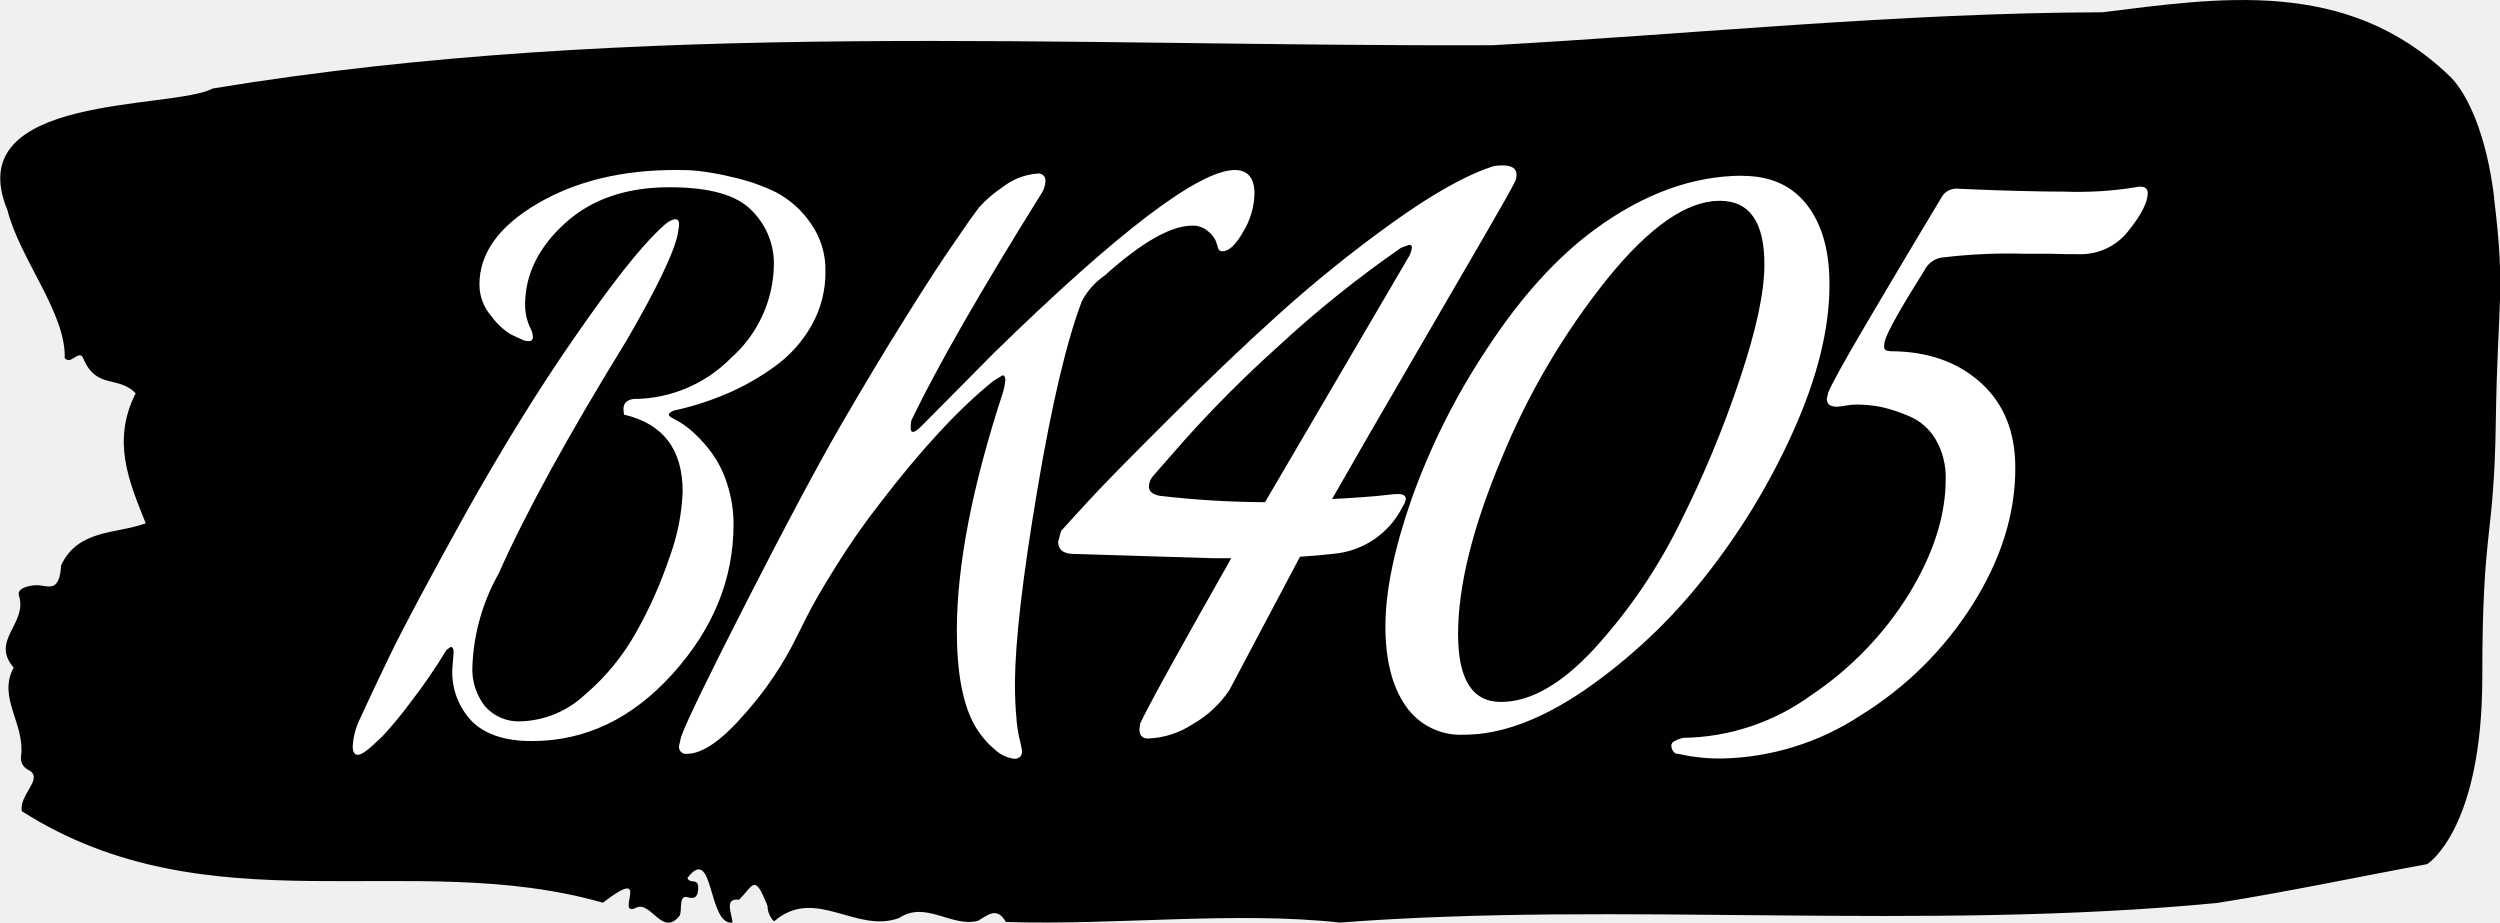
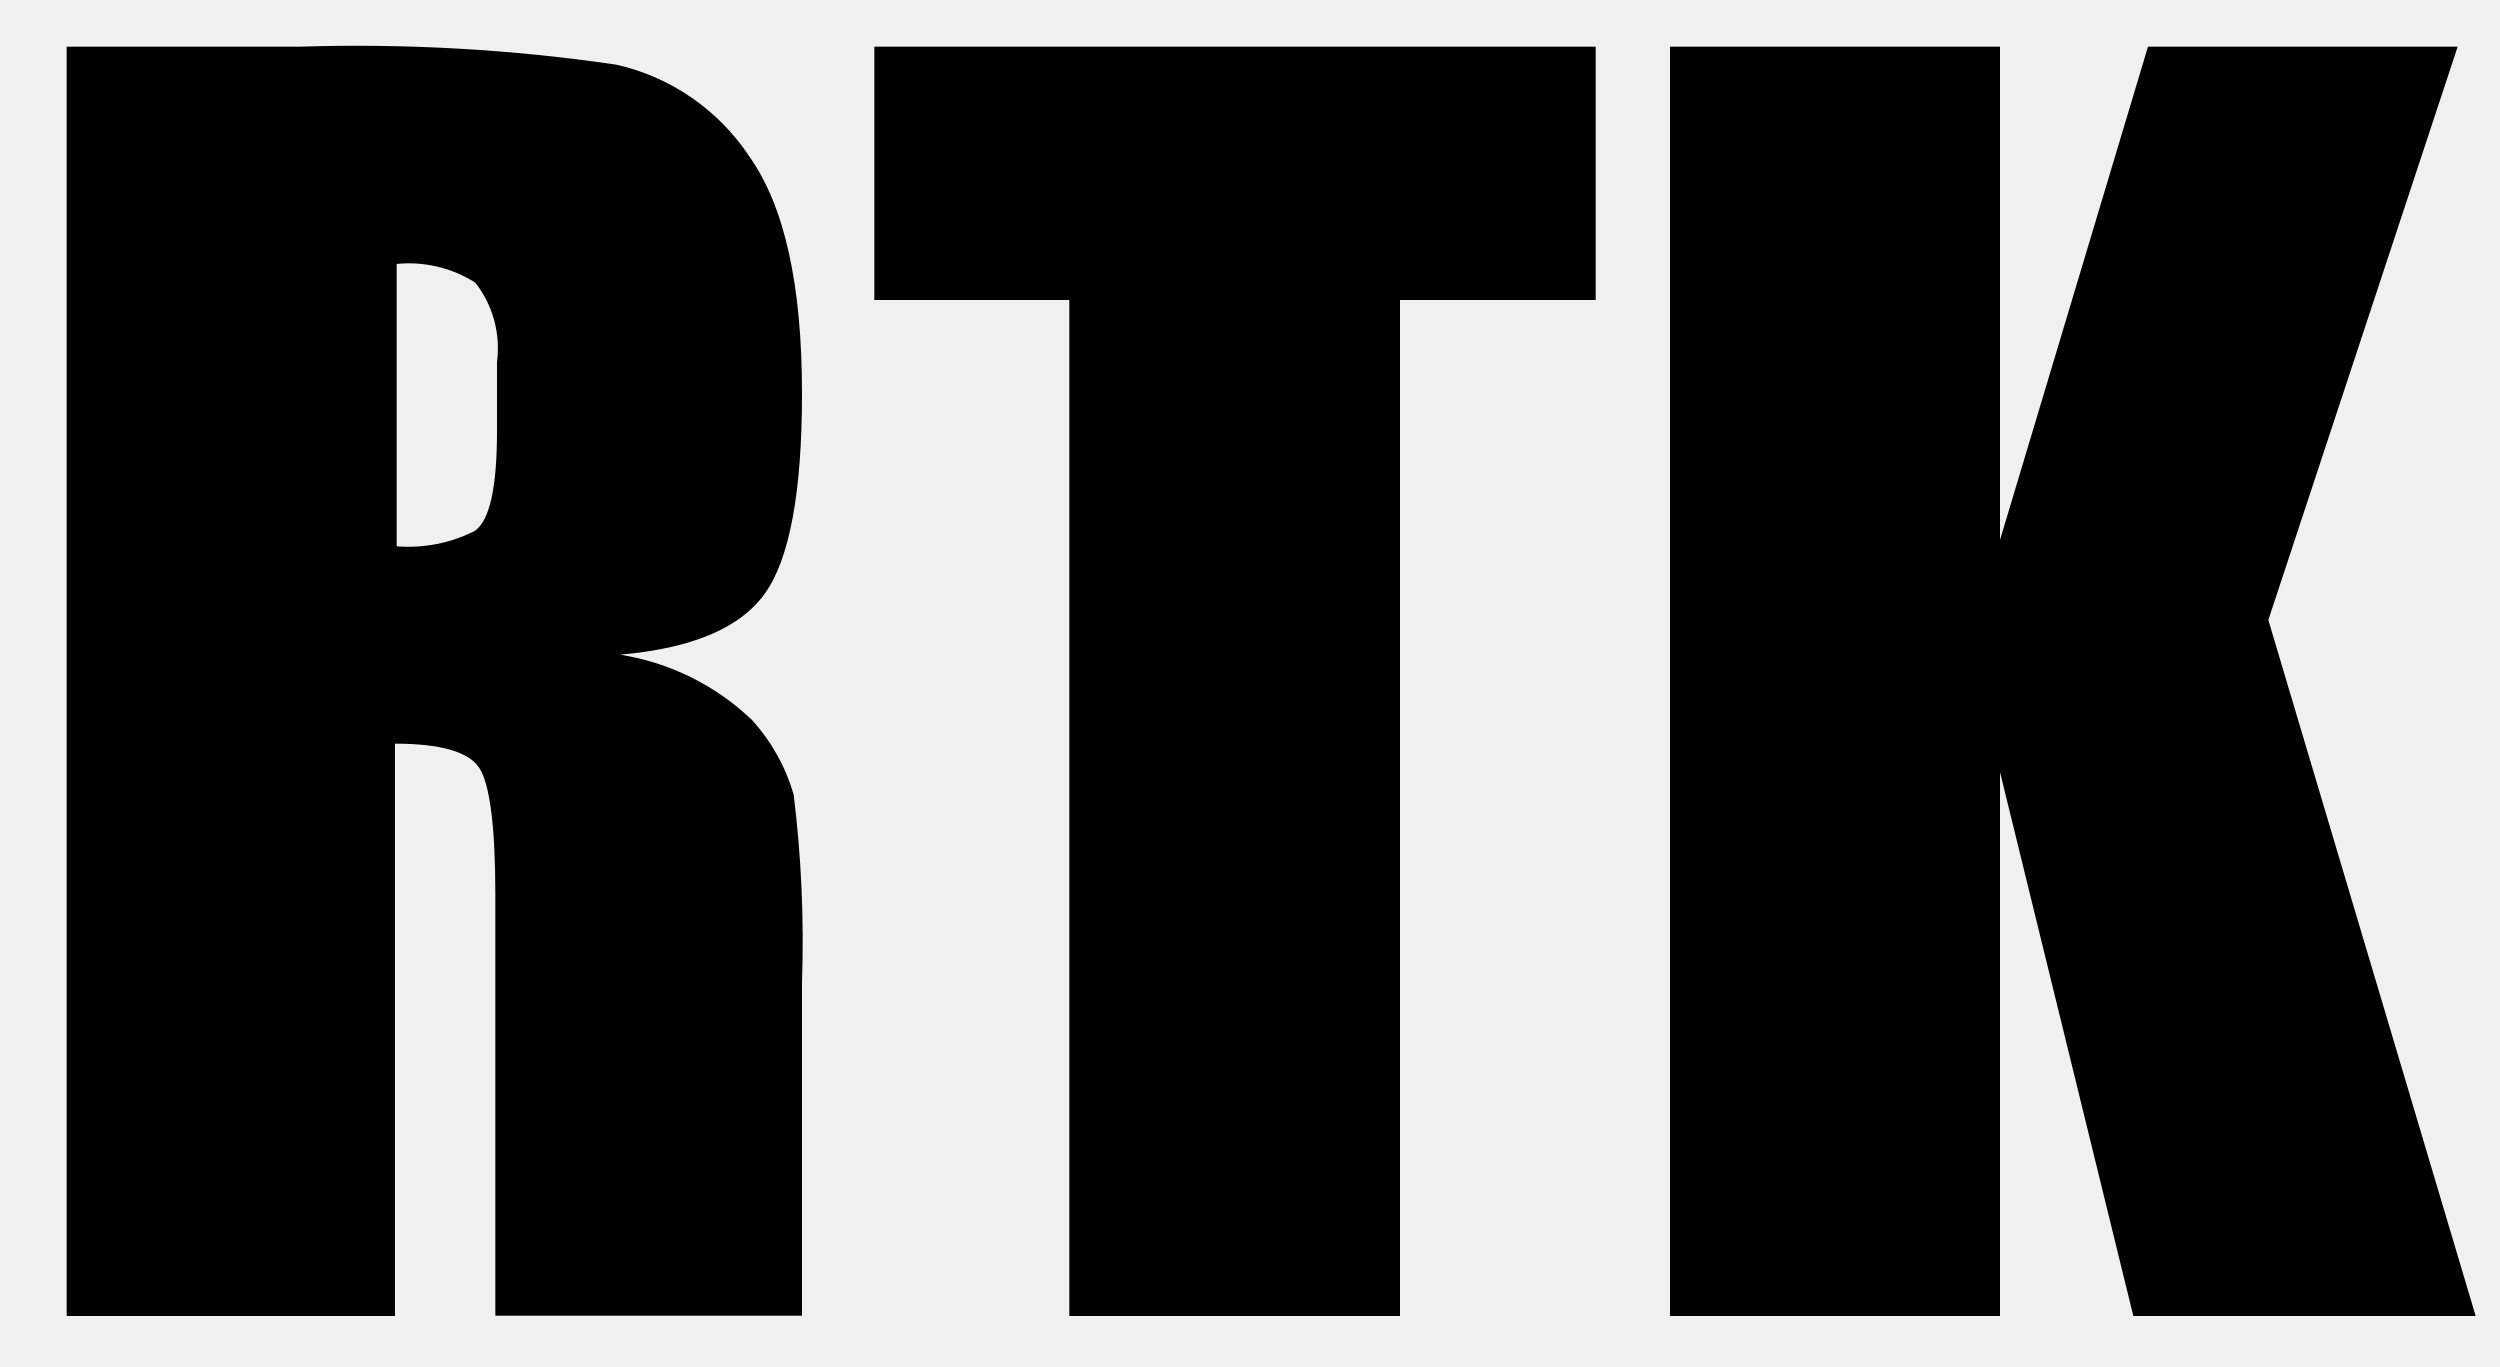
- <svg xmlns="http://www.w3.org/2000/svg" viewBox="0 0 336.18 124.06">
-   <path d="M335.4,26.61c-1.58-12.88-6.09-16.46-6.09-16.46-13.83-13.26-31.09-10.4-46.59-8.5-27.37.08-54.64,2.91-82,4.43C143.45,6.31,85.63,2.5,28.6,11.9,23.24,14.79-5.56,12.47,1,28.26,2.66,34.82,8.89,42.11,8.7,48.14c.85,1.06,2-1.37,2.54.15,1.77,4.1,4.66,2.17,7,4.59C15,59.34,17.34,64.73,19.6,70.37c-4,1.46-9.08.77-11.38,5.64C8,79.54,6.71,78.87,5.3,78.71c-1-.1-3.1.28-2.75,1.39,1.19,3.79-3.9,6-.71,9.68-2.2,4,1.52,7.5,1,11.85a1.73,1.73,0,0,0,.84,1.83c2.45,1.11-1.12,3.27-.75,5.62,25.13,16,52.4,4.94,78.14,12.31,6.69-5.15,1.66,1.82,4.33.74,2.09-1.26,3.61,4,6,1,.37-.85-.19-2.86,1.11-2.47.68.2,1.28.15,1.37-1,.15-1.78-1.1-.67-1.44-1.6,3.59-4.69,2.71,6.46,6.07,6-.15-1.37-1.13-3.32.87-3.07,2-2,2.06-3.58,3.83.83a2.94,2.94,0,0,0,.88,2.08c5.53-4.79,11,1.7,16.83-.46,3.56-2.37,7,1.29,10.58.39,1.26-.72,2.54-2,3.76.15,14.9.47,30.79-1.47,44.92.08,37.75-2.89,78.1,1.18,117.91-2.63,9.39-1.47,19.14-3.55,28.3-5.23,0,0,7.41-4.58,7.41-25.18s1.58-18,1.82-34.44,1.34-17.07-.24-29.95Z" style="fill:#010101" />
-   <path d="M71.47,99.65h0c-3.51,0-6.16-.87-7.95-2.59a9.52,9.52,0,0,1-2.69-7.19h0L61,87.76c0-.51-.12-.77-.38-.77h0l-.57.39a71.92,71.92,0,0,1-4.8,7A51.78,51.78,0,0,1,51.44,99h0l-1.34,1.25c-.9.83-1.57,1.25-2,1.25s-.67-.39-.67-1.15h0a9.71,9.71,0,0,1,1-3.74h0q1.44-3.17,4-8.48T62.52,69.2q7.6-13.56,14.8-23.91h0q7.29-10.55,11.31-14.38h0c1-1,1.7-1.43,2.21-1.43h0c.32,0,.48.25.48.76h0c0,.13-.07.58-.2,1.34h0q-.86,3.84-6.8,14.1h0Q72.43,65,67.06,77.12h0a27.51,27.51,0,0,0-3.54,12.56h0A8,8,0,0,0,65.24,95a6,6,0,0,0,4.79,2h0a13.17,13.17,0,0,0,8.59-3.55A30.61,30.61,0,0,0,85.56,85a58.82,58.82,0,0,0,4.51-10.16,28.6,28.6,0,0,0,1.73-8.73h0q0-8.52-7.87-10.35h0a3.31,3.31,0,0,1-.09-.77h0c0-.76.45-1.21,1.34-1.34h0a18.43,18.43,0,0,0,13.13-5.52,17.08,17.08,0,0,0,5.76-12.69h0a10,10,0,0,0-3-7.15q-3-3.11-11-3.11h0Q81.34,25.16,76,30T70.61,40.88h0a7.38,7.38,0,0,0,.67,3.17h0a2.88,2.88,0,0,1,.38,1.24h0a.51.51,0,0,1-.57.58h0a2,2,0,0,1-.86-.19h0c-.45-.2-1-.45-1.63-.77a9.31,9.31,0,0,1-2.53-2.4,6.47,6.47,0,0,1-1.6-4.22h0q0-6.32,7.77-10.89T91,22.86h0c.77,0,1.65,0,2.64.1a34.51,34.51,0,0,1,4.84.86,25.81,25.81,0,0,1,5.9,2.05A13,13,0,0,1,109,30a10.79,10.79,0,0,1,2,6.52h0a14.47,14.47,0,0,1-1.86,7.23,17.25,17.25,0,0,1-5,5.56A32.85,32.85,0,0,1,97.6,53a39,39,0,0,1-7,2.21h0c-.45.19-.67.38-.67.57h0q0,.19.57.48h0a8.21,8.21,0,0,0,.87.48,11.61,11.61,0,0,1,2,1.53A18.58,18.58,0,0,1,95.78,61a14.63,14.63,0,0,1,2,4.06,17.34,17.34,0,0,1,.86,5.46h0q0,11-8.18,20.08T71.47,99.65Zm88.87-69.31h0q-4.32,0-11.79,6.71h0a9.56,9.56,0,0,0-3.07,3.45h0q-3.07,8.05-6,25.44t-3,25.75h0c0,1.79.06,3.37.19,4.73a18.73,18.73,0,0,0,.38,2.75h0l.19.76c.13.64.2,1,.2,1.06h0q0,1-1,1.05h0a4.53,4.53,0,0,1-2.59-1.19,11.78,11.78,0,0,1-2.78-3.31h0q-2.4-4.23-2.4-12.75h0q0-13.14,6.23-32.12h0a8.1,8.1,0,0,0,.29-1.53h0c0-.45-.13-.67-.38-.67h0l-1.25.77q-7,5.65-15.34,16.58h0q-3,3.84-5.75,8.24t-4,6.91h0l-1.25,2.49a46,46,0,0,1-7,10.45q-4.7,5.46-7.86,5.46h0a.93.93,0,0,1-1.05-1.05h0l.28-1.25q1.07-3,8.92-18.37t12.56-23.52h0q4.5-7.77,8.82-14.67t6.42-9.87h0l2.11-3.07c.32-.45.73-1,1.24-1.69a16.88,16.88,0,0,1,3.17-2.72,8.63,8.63,0,0,1,4.69-1.82h0a.93.93,0,0,1,1.06,1.05h0a3.27,3.27,0,0,1-.48,1.54h0q-12.27,19.65-17.54,30.58h0a5.39,5.39,0,0,0-.1,1h0c0,.38.1.57.29.57h0c.25,0,.64-.25,1.15-.77h0l9.78-9.87Q158.71,23,166,22.86h0c1.79,0,2.69,1.06,2.69,3.16h0a10.28,10.28,0,0,1-1.5,5.12c-1,1.77-1.92,2.65-2.82,2.65h0c-.38,0-.6-.26-.67-.77h0c-.06-.19-.15-.43-.25-.71a3.46,3.46,0,0,0-1-1.21A3.07,3.07,0,0,0,160.34,30.34ZM188.6,68.16h0a11.48,11.48,0,0,1-9.38,6.32h0q-1.53.19-4.41.39h0l-9.49,17.92a14.61,14.61,0,0,1-4.95,4.6,11.72,11.72,0,0,1-6,1.92h0c-.76,0-1.15-.42-1.15-1.25h0l.1-.76q1.44-3.17,12.25-22.24H163l-18.79-.58c-1.28-.06-1.92-.6-1.92-1.63h0l.39-1.44q1.53-1.72,4.25-4.65T157.4,56.12q7.71-7.71,14.63-13.94A177.77,177.77,0,0,1,187.16,30q8.26-5.94,13.73-7.67h0a7.27,7.27,0,0,1,1.13-.09h0c1.28,0,1.91.41,1.91,1.24h0a2,2,0,0,1-.17.87h0q-.58,1.24-4.37,7.76t-9.91,17.06q-6.15,10.55-10.35,17.93h0c1.4-.06,2.78-.15,4.12-.25s2.39-.18,3.2-.29,1.32-.13,1.59-.13h0c.64,0,1,.22,1,.67h0A2.39,2.39,0,0,1,188.6,68.16Zm-18.49-.63,19.37-33.07a3,3,0,0,0,.38-1.15.33.33,0,0,0-.38-.38h0l-1.06.38a150.43,150.43,0,0,0-16.54,13.27A165,165,0,0,0,159.36,59.1h0l-4.2,4.79a2.32,2.32,0,0,0-.67,1.53h0c0,.64.48,1.06,1.44,1.25h0a125.28,125.28,0,0,0,14.18.86ZM231.25,27h0q-6.6,0-15.08,10.45a98.27,98.27,0,0,0-14.29,24.29q-5.81,13.86-5.81,23.55h0q0,9.11,5.76,9.1h0q5.94,0,12.55-7.15a72.31,72.31,0,0,0,11.51-16.87A145.9,145.9,0,0,0,234,50.85q3.27-9.78,3.26-15.24h0Q237.29,27,231.25,27Zm3.07-3.35h0q5.66,0,8.69,3.93t3,10.73h0q0,8.82-4.83,19.6a92.44,92.44,0,0,1-12,19.75,74.34,74.34,0,0,1-16,15.07q-8.87,6.08-16.35,6.07h0A8.93,8.93,0,0,1,189,94.89Q186.3,91,186.3,84.21h0q0-7,3.5-17.06A92.94,92.94,0,0,1,200,46.83q6.72-10.26,14.38-15.92h0Q224.27,23.64,234.32,23.63Zm19.85,23.58h0q7.47,0,12.17,4.22T271,63h0q0,9.19-5.75,18.31a47,47,0,0,1-15.05,14.89A35.25,35.25,0,0,1,231.35,102h0a25,25,0,0,1-3.16-.19,18.28,18.28,0,0,1-2.21-.38h0l-.67-.1a1.37,1.37,0,0,1-.57-1.05h0a.69.69,0,0,1,.44-.62,3.14,3.14,0,0,1,.8-.34h0l.39-.1a29.94,29.94,0,0,0,17.15-5.71A44.7,44.7,0,0,0,256.75,79.8q4.89-8.05,4.89-15.34h0a10.08,10.08,0,0,0-1.34-5.36A7.5,7.5,0,0,0,256.81,56,21.49,21.49,0,0,0,253,54.73a17.86,17.86,0,0,0-3.42-.33h0a9.18,9.18,0,0,0-1.34.13,7.36,7.36,0,0,1-1.24.16h0c-.9,0-1.35-.35-1.35-1.06h0l.2-.86q.76-1.82,4.65-8.44T257.81,32h0l3.45-5.75a2.34,2.34,0,0,1,2.11-.87h0l2.3.1c1.47.06,3.34.13,5.62.19s4.38.1,6.36.1h0a48.86,48.86,0,0,0,9.49-.58h0a3,3,0,0,1,.67-.09h0c.64,0,1,.28,1,.86h0c0,1.21-.84,2.89-2.53,5a8.09,8.09,0,0,1-6.67,3.22h0c-1,0-2.37,0-4-.06l-3.54,0h0a73.09,73.09,0,0,0-10.64.48h0a3.16,3.16,0,0,0-2.69,1.82h0q-4.7,7.47-5.27,9.39h0a2.59,2.59,0,0,0-.1.67h0C253.3,47,253.59,47.21,254.17,47.21Z" style="fill:#fff" />
+ <svg xmlns="http://www.w3.org/2000/svg" viewBox="0 0 75 41">
+   <path d="M2,1.4H9a53.74,53.74,0,0,1,9.49.54,6.5,6.5,0,0,1,4,2.77q1.57,2.22,1.57,7.09,0,4.44-1.11,6t-4.35,1.84a7.41,7.41,0,0,1,3.95,1.95,5.69,5.69,0,0,1,1.26,2.25,35.88,35.88,0,0,1,.25,5.63v10h-9.2V26.83c0-2-.16-3.3-.48-3.79s-1.17-.73-2.53-.73V39.48H2Zm9.9,6.52v8.47a4.43,4.43,0,0,0,2.34-.46c.45-.31.67-1.3.67-3V10.86a3.19,3.19,0,0,0-.65-2.38A3.72,3.72,0,0,0,11.88,7.92Z" />
+   <path d="M47.87,1.4V9H42V39.48H32.08V9H26.23V1.4Z" />
+   <path d="M73.73,1.4,68.05,18.6l6.22,20.88H64L60,23.16V39.48h-9.9V1.4H60V16.2L64.44,1.4Z" />
</svg>
